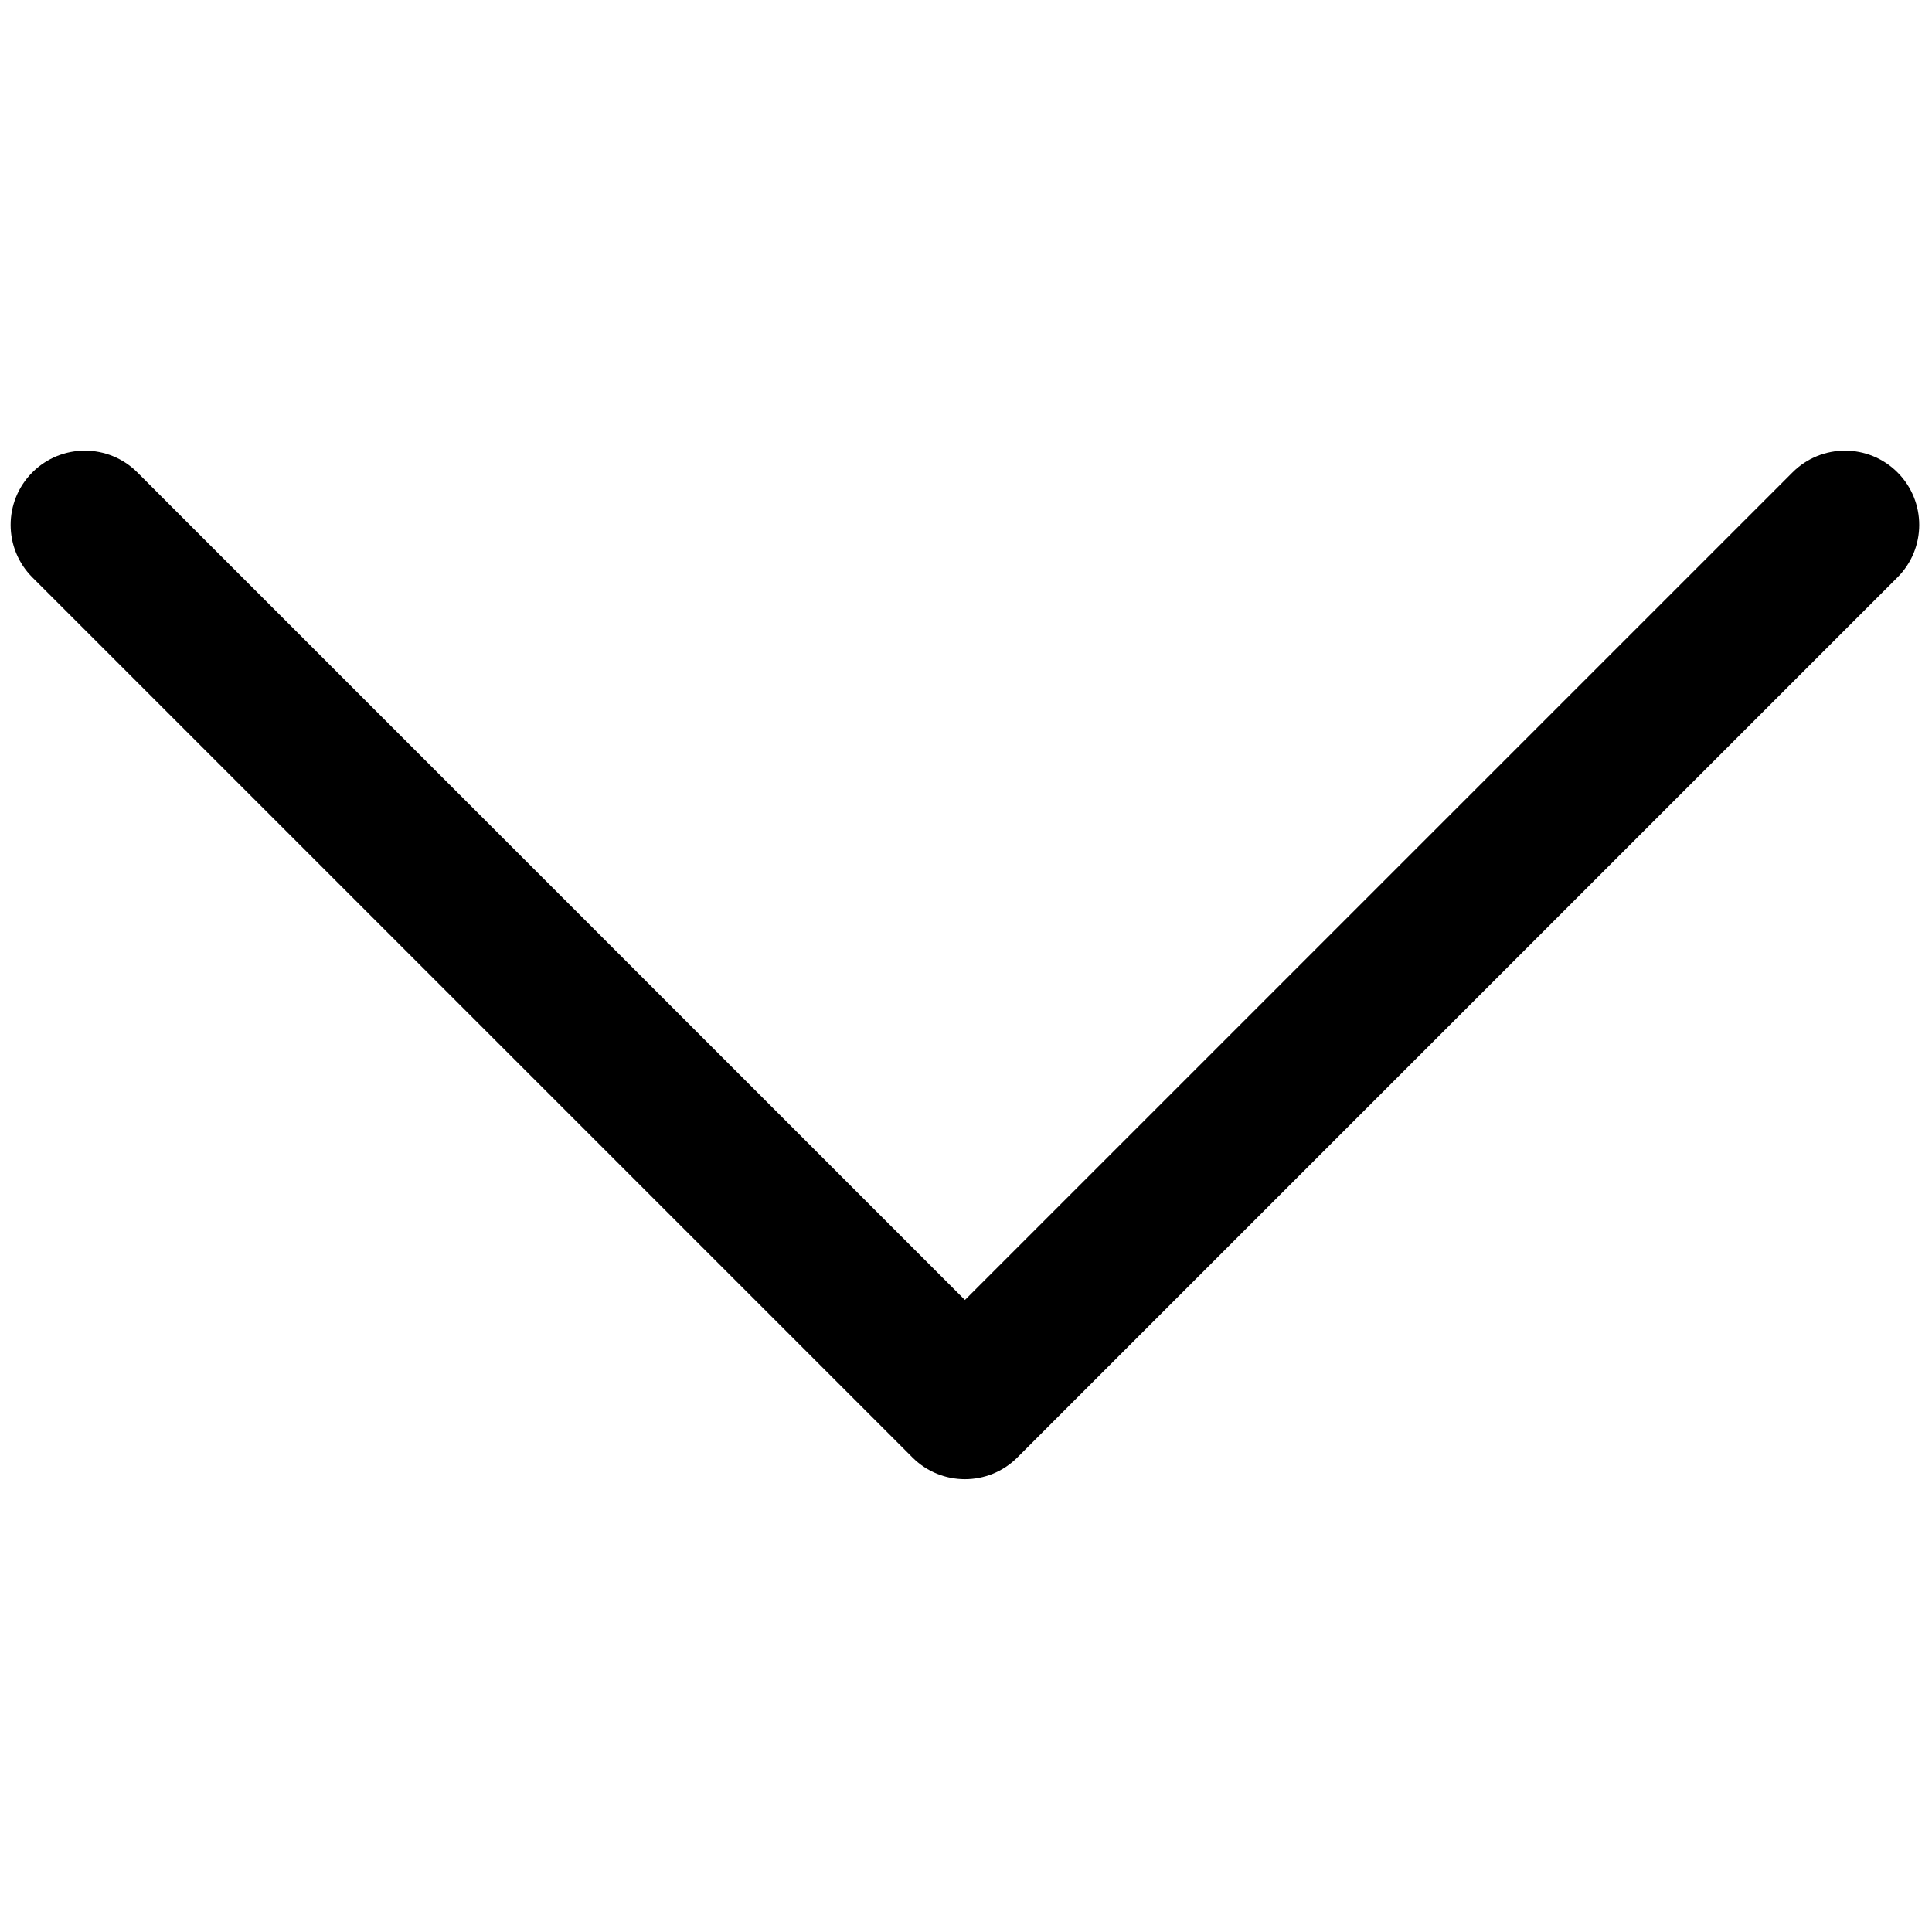
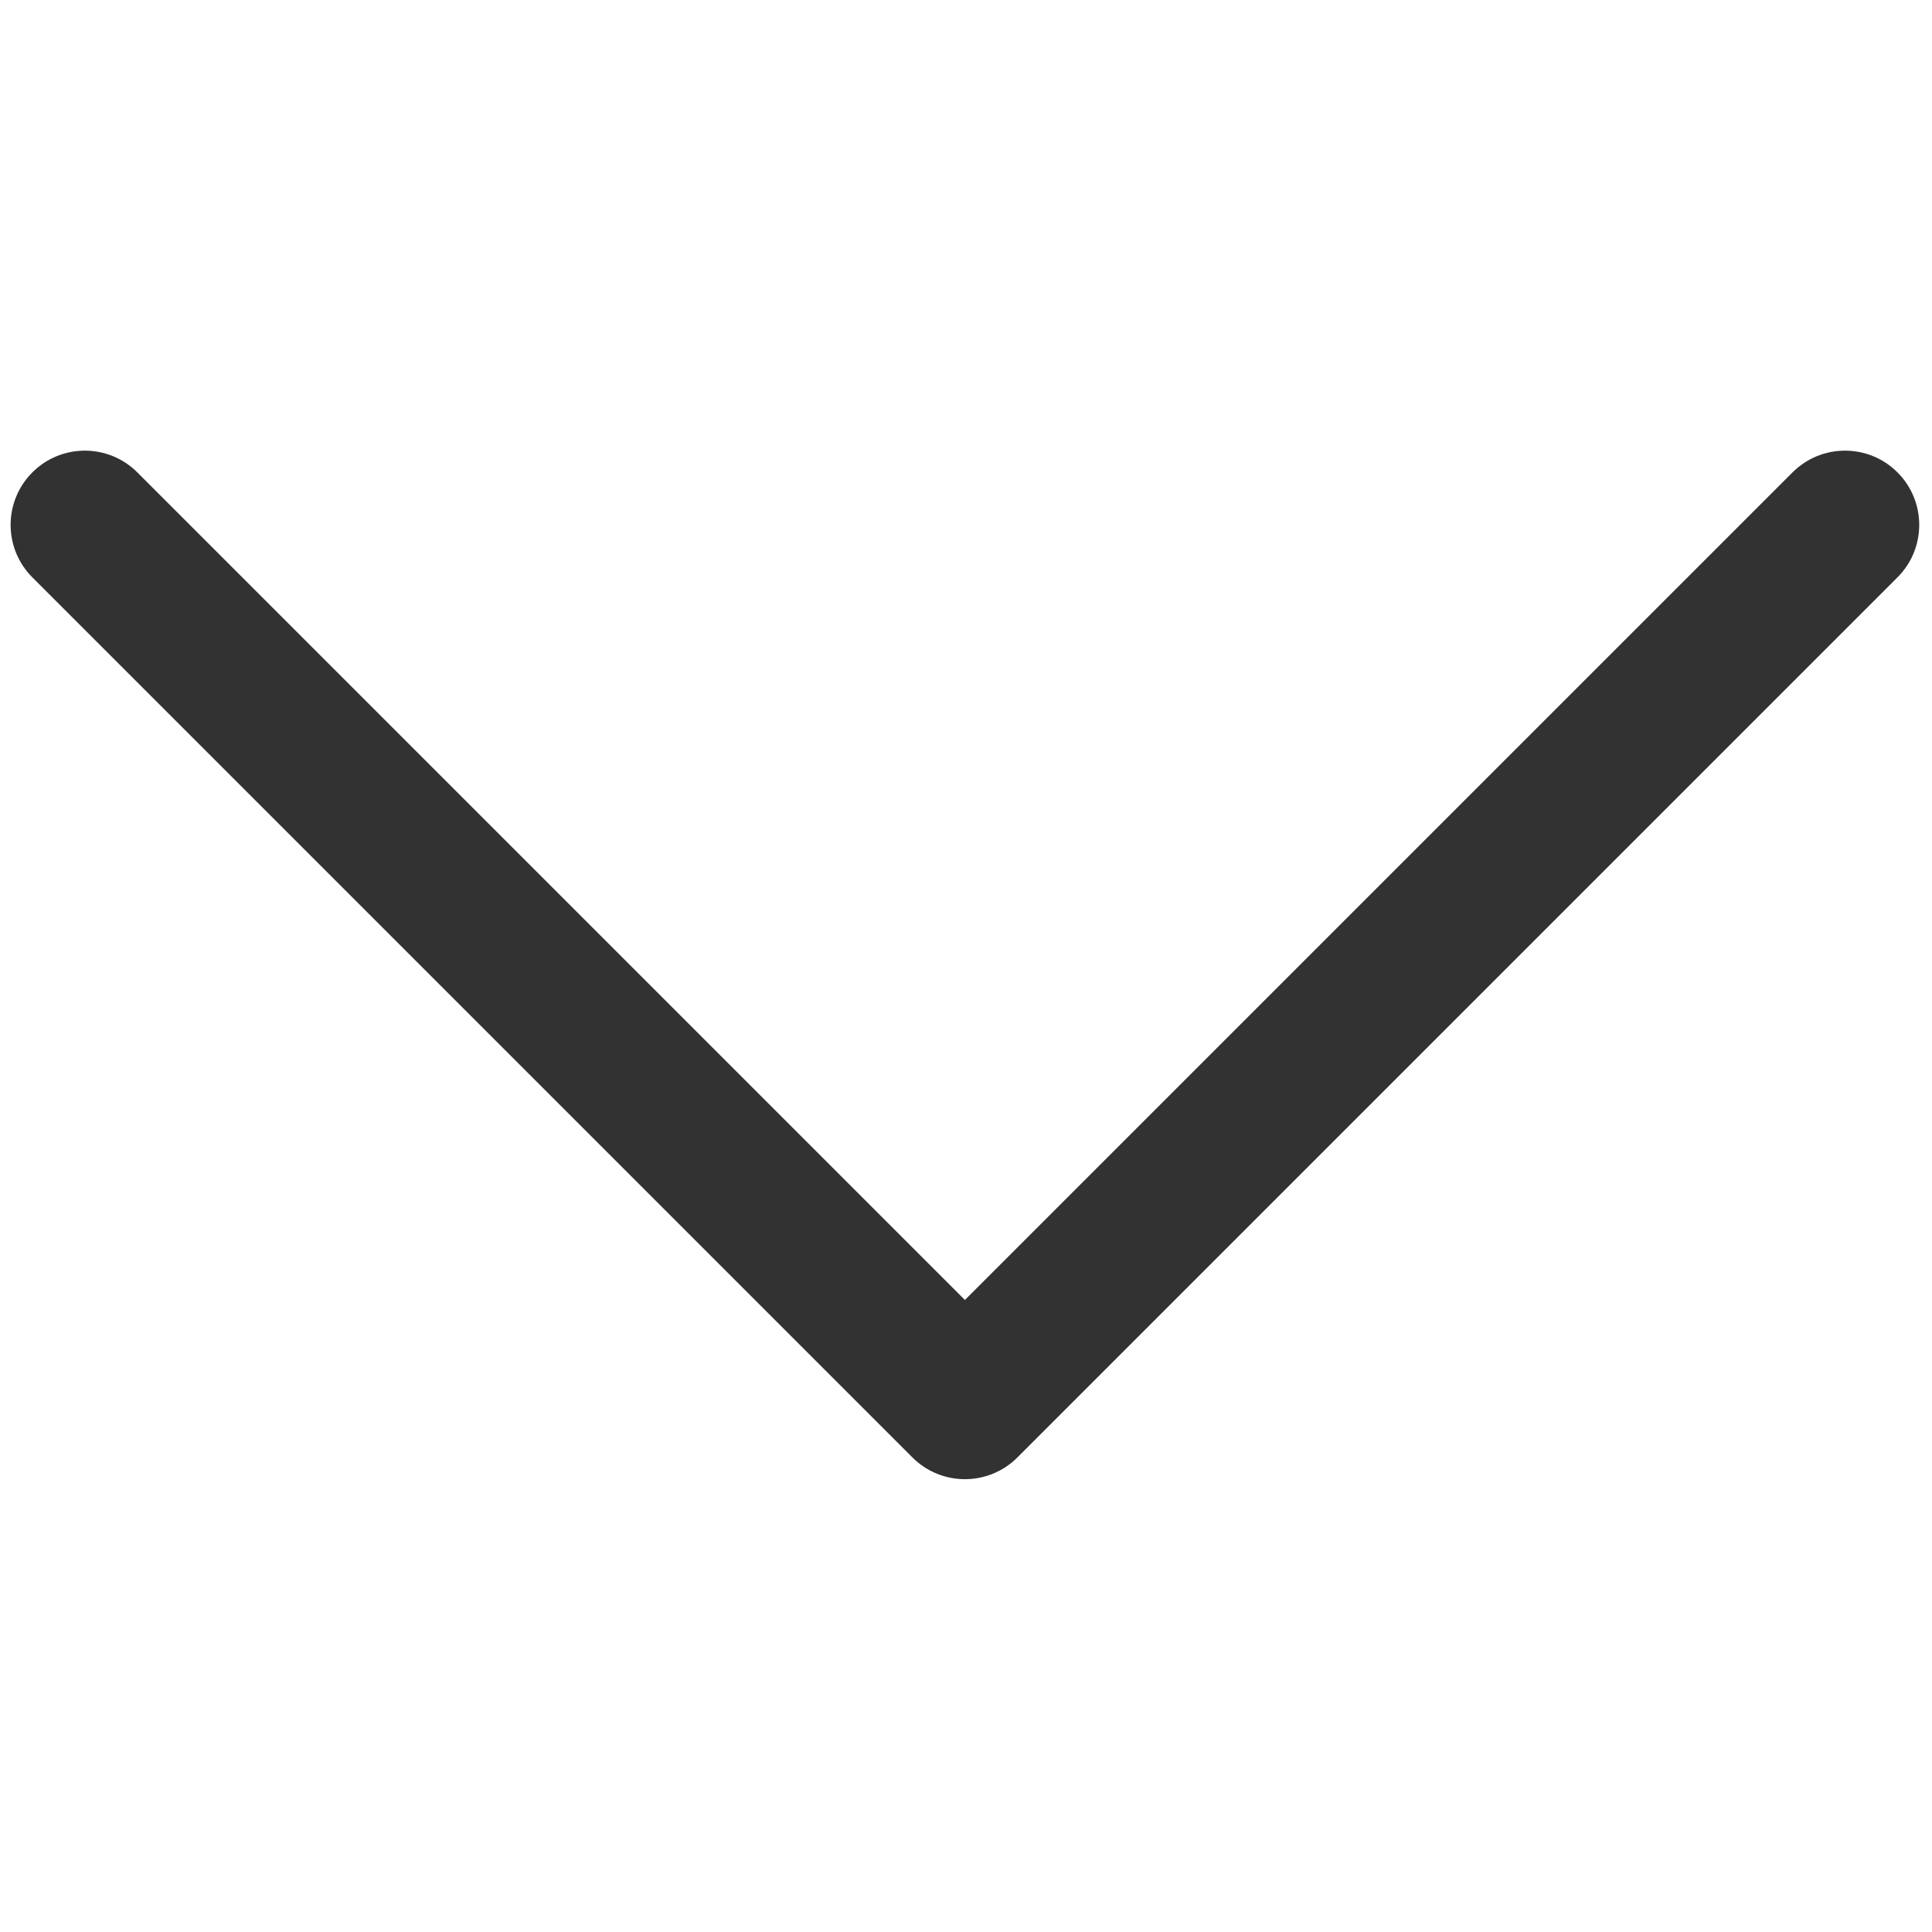
<svg xmlns="http://www.w3.org/2000/svg" version="1.1" width="256" height="256" viewBox="0 0 256 256" xml:space="preserve">
  <defs>
</defs>
  <g style="stroke: none; stroke-width: 0; stroke-dasharray: none; stroke-linecap: butt; stroke-linejoin: miter; stroke-miterlimit: 10; fill: none; fill-rule: nonzero; opacity: 1;" transform="translate(1.406593 1.406593) scale(2.81 2.81)">
-     <path d="M 90 24.25 c 0 -0.896 -0.342 -1.792 -1.025 -2.475 c -1.366 -1.367 -3.583 -1.367 -4.949 0 L 45 60.8 L 5.975 21.775 c -1.367 -1.367 -3.583 -1.367 -4.95 0 c -1.366 1.367 -1.366 3.583 0 4.95 l 41.5 41.5 c 1.366 1.367 3.583 1.367 4.949 0 l 41.5 -41.5 C 89.658 26.042 90 25.146 90 24.25 z" style="stroke: none; stroke-width: 1; stroke-dasharray: none; stroke-linecap: butt; stroke-linejoin: miter; stroke-miterlimit: 10; fill: rgb(0,0,0); fill-rule: nonzero; opacity: 1;" transform=" matrix(1 0 0 1 0 0) " stroke-linecap="round" />
+     <path d="M 90 24.25 c 0 -0.896 -0.342 -1.792 -1.025 -2.475 c -1.366 -1.367 -3.583 -1.367 -4.949 0 L 45 60.8 L 5.975 21.775 c -1.367 -1.367 -3.583 -1.367 -4.95 0 c -1.366 1.367 -1.366 3.583 0 4.95 l 41.5 41.5 c 1.366 1.367 3.583 1.367 4.949 0 l 41.5 -41.5 C 89.658 26.042 90 25.146 90 24.25 z" style="stroke: none; stroke-width: 1; stroke-dasharray: none; stroke-linecap: butt; stroke-linejoin: miter; stroke-miterlimit: 10; fill: rgb(50,50,50); fill-rule: nonzero; opacity: 1;" transform=" matrix(1 0 0 1 0 0) " stroke-linecap="round" />
  </g>
</svg>
